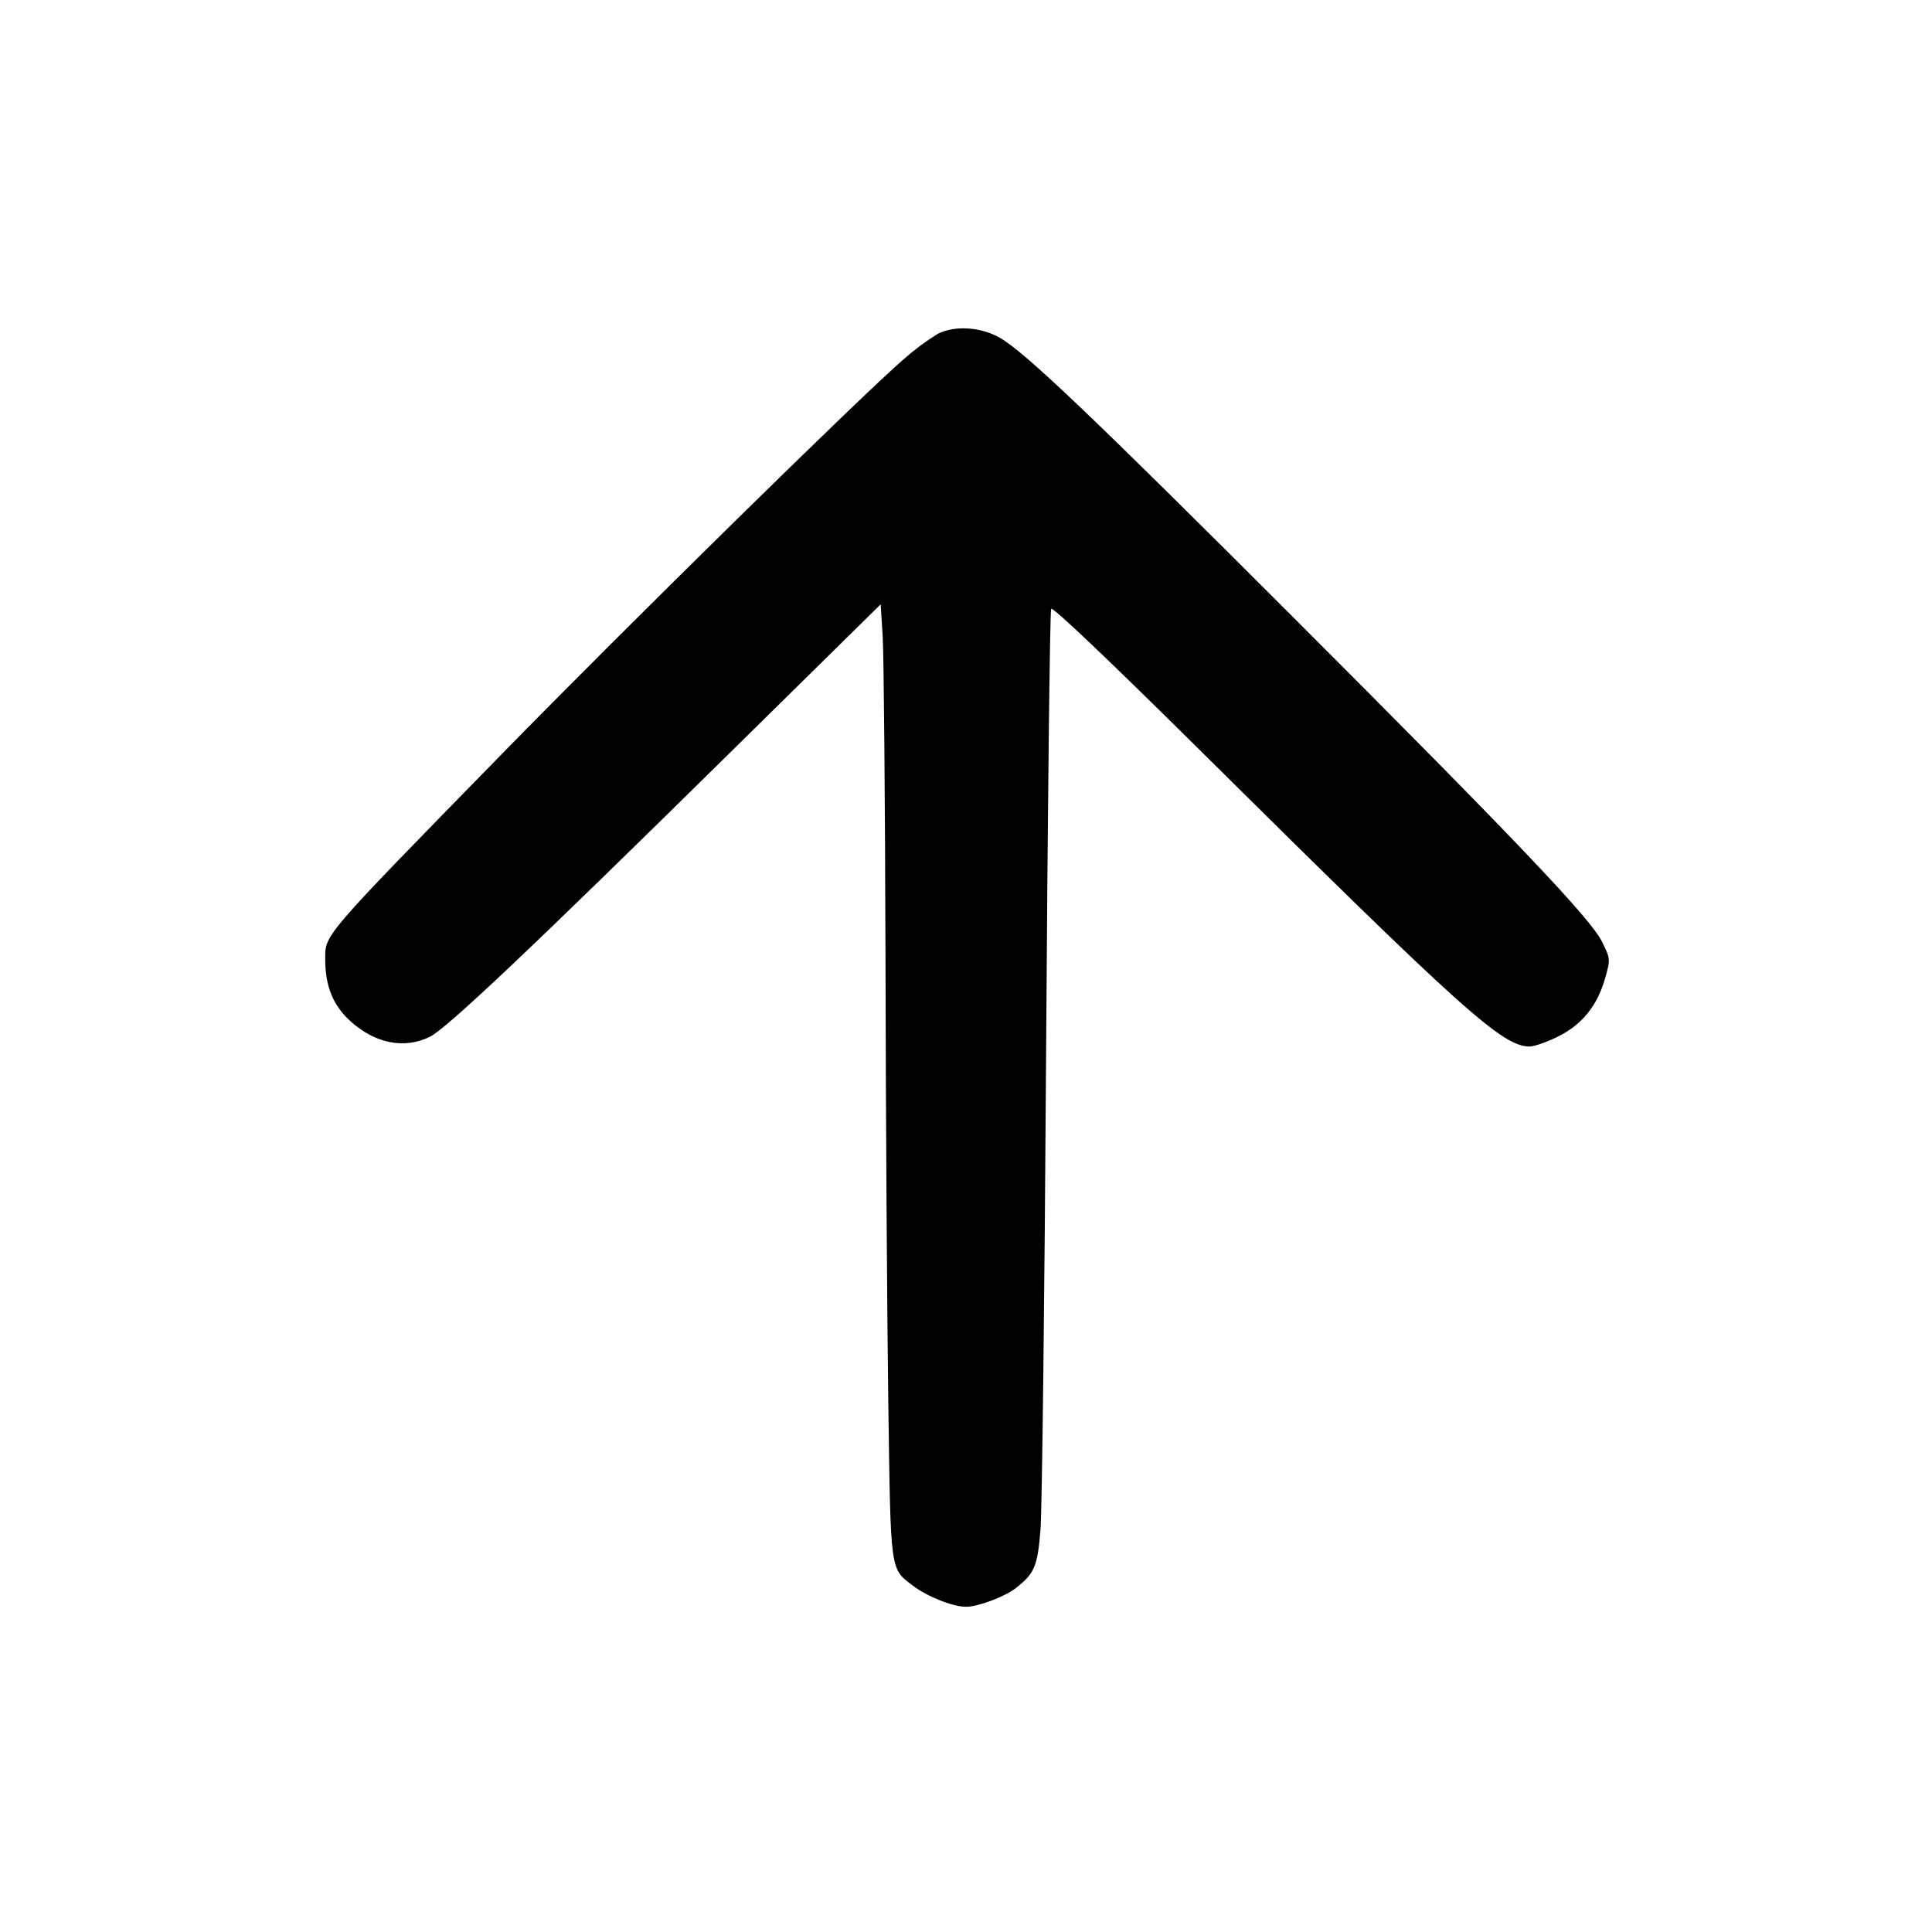
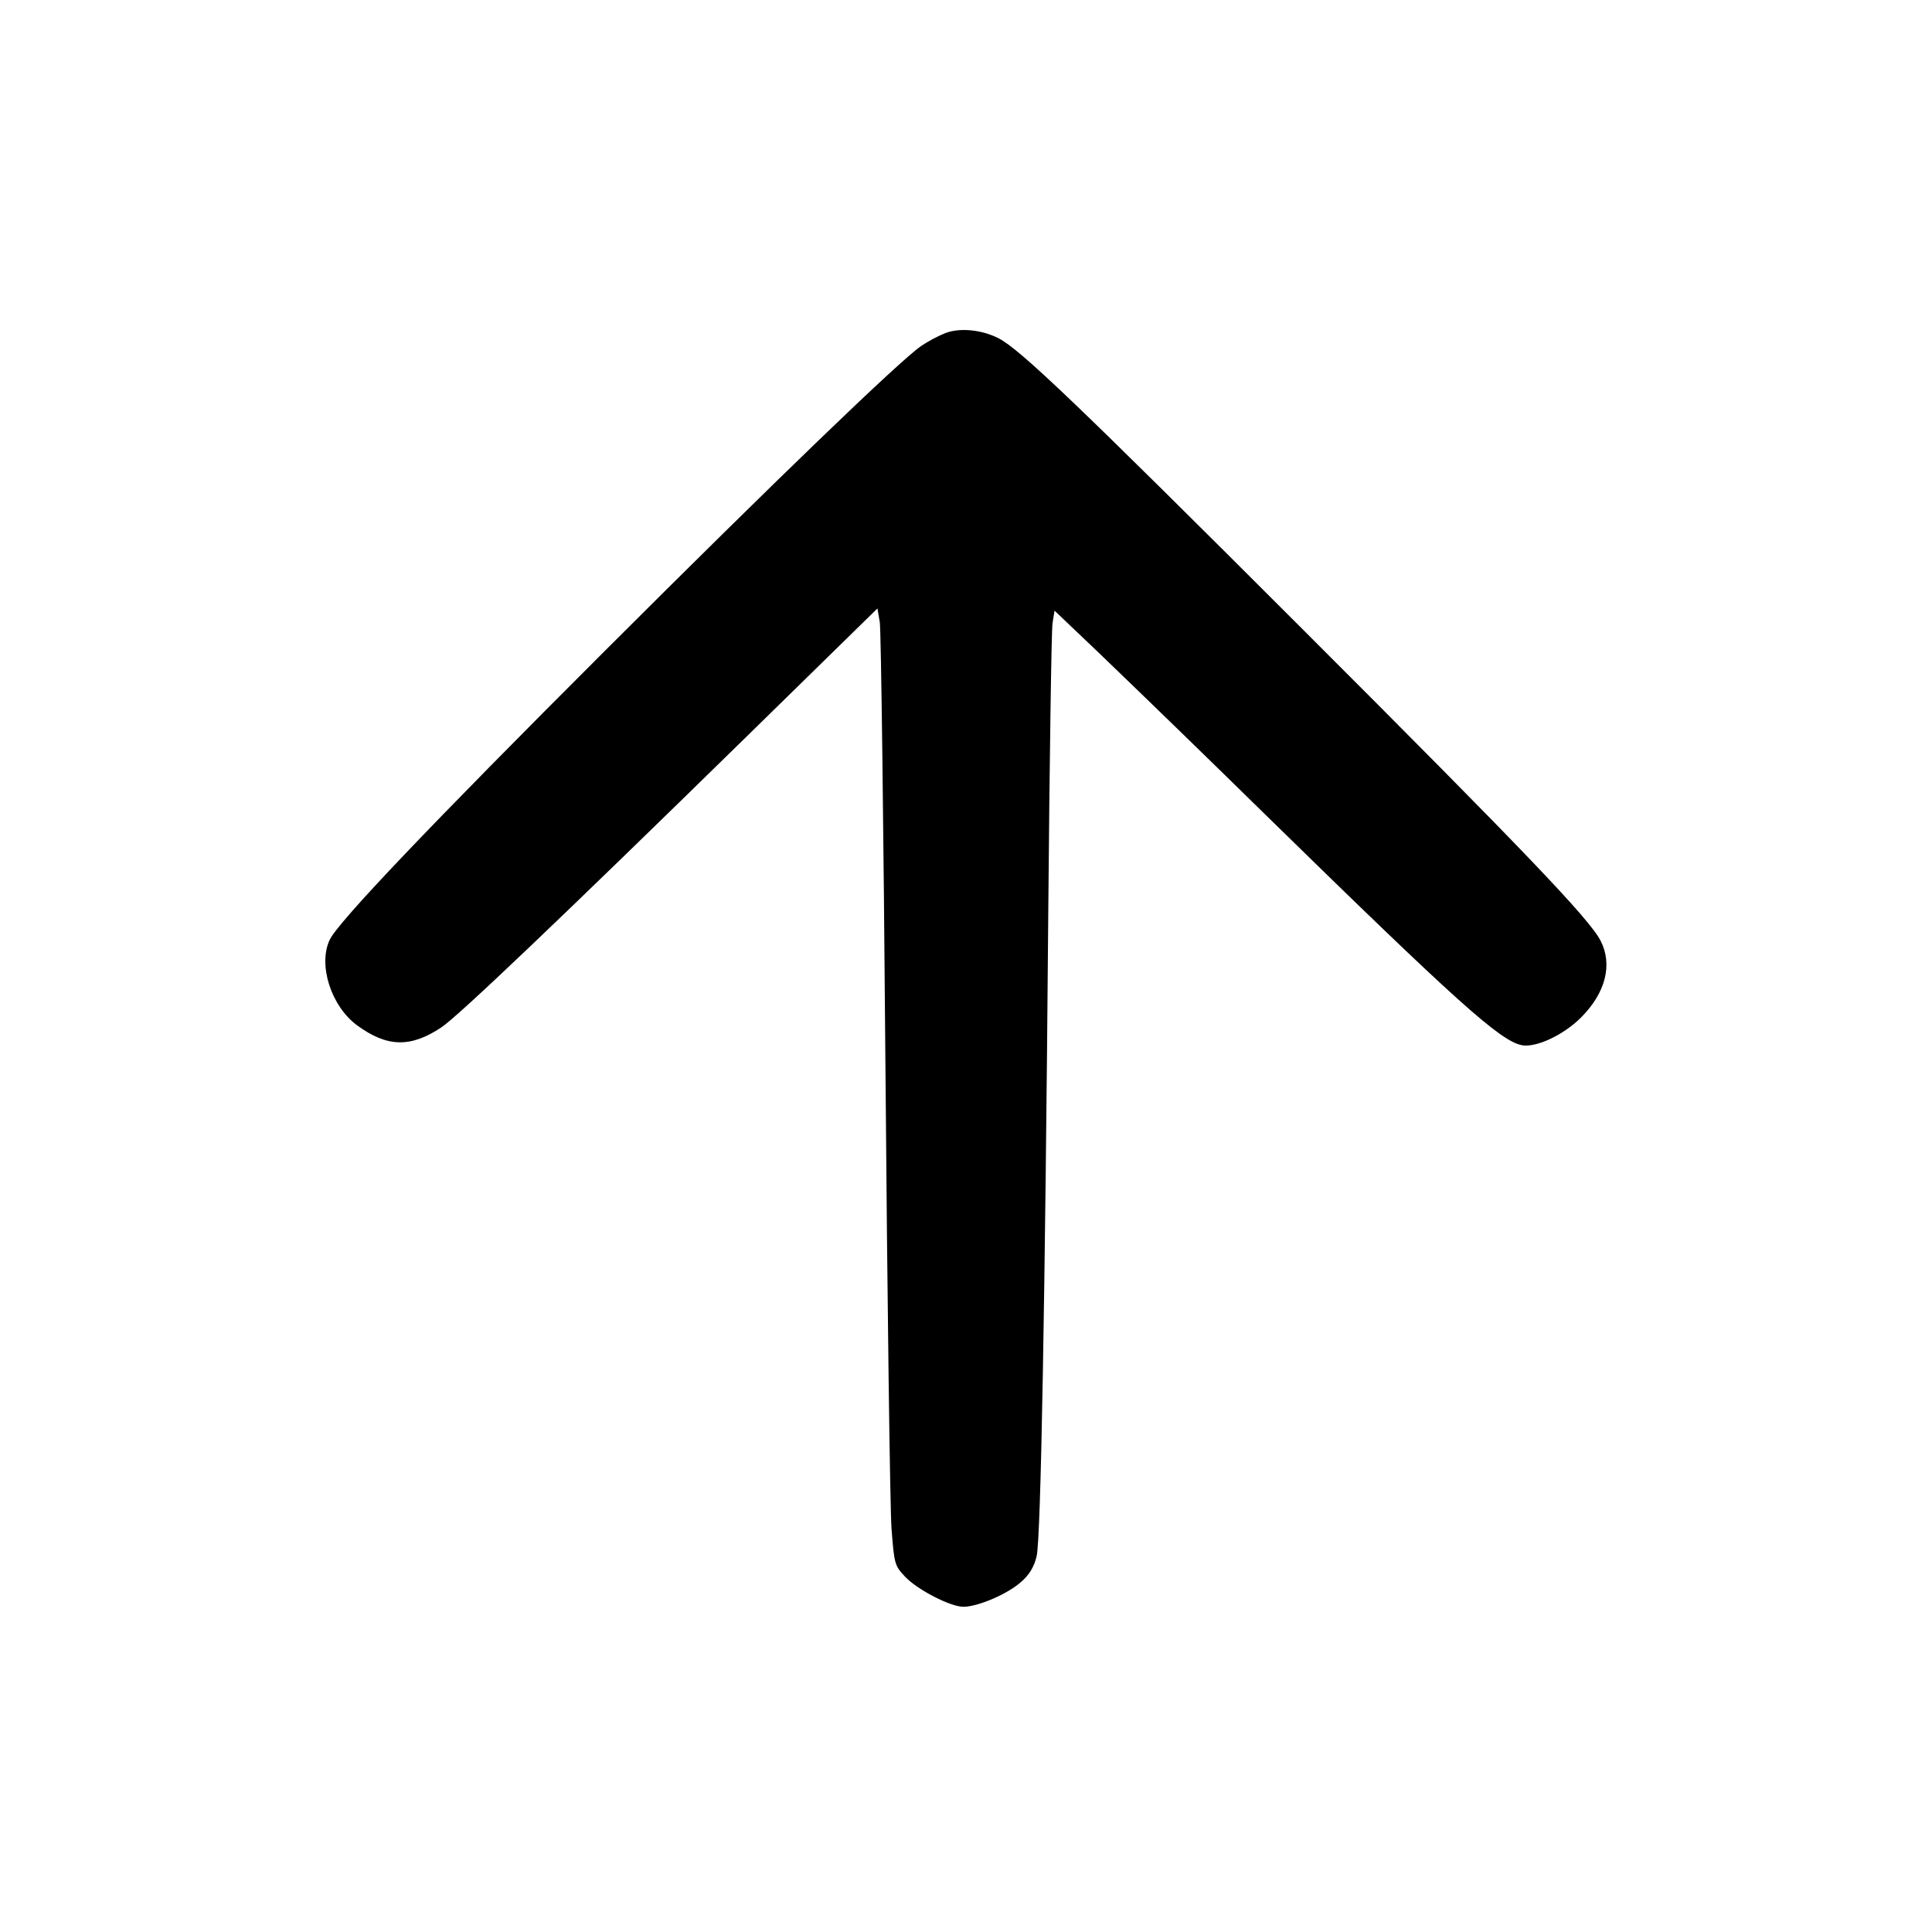
<svg xmlns="http://www.w3.org/2000/svg" viewBox="0 0 24 24">
-   <path d="M11.651 4.146a3 3 0 0 0-.42.312c-.496.423-3.457 3.333-5.013 4.925-2.228 2.28-2.178 2.222-2.178 2.535 0 .334.099.576.317.771.304.274.666.345.98.192.207-.1 1.257-1.093 3.683-3.483l1.92-1.891.025.396c.014.219.03 2.026.035 4.017.004 1.991.02 4.475.035 5.52.03 2.112.02 2.04.307 2.259.178.135.495.261.658.261.15 0 .483-.125.62-.233.232-.182.268-.268.305-.72.02-.235.051-2.895.07-5.912s.047-5.506.063-5.532c.018-.029.718.637 1.877 1.785C18.176 12.56 18.665 13 19.001 13c.059 0 .218-.056.356-.125.299-.149.487-.384.584-.728.065-.233.064-.235-.038-.445-.143-.291-1.06-1.255-3.838-4.034-2.495-2.495-3.332-3.293-3.643-3.471-.236-.136-.557-.157-.771-.051" />
+   <path d="M11.748 4.136a1.7 1.7 0 0 0-.308.164c-.27.187-1.825 1.686-3.921 3.78q-3.265 3.261-3.423 3.594c-.148.311.017.826.34 1.063.372.273.664.28 1.046.026.208-.138 1.485-1.354 3.778-3.599l1.64-1.606.029.171c.016.094.047 2.565.07 5.491s.057 5.524.076 5.773c.034.439.039.457.17.595.154.162.562.372.723.372.179 0 .552-.16.714-.307a.57.57 0 0 0 .196-.325c.052-.225.105-3.176.144-7.99.016-1.894.039-3.512.053-3.598l.025-.154.54.514a298 298 0 0 1 2.08 2.021c2.375 2.324 2.919 2.813 3.186 2.863.176.033.517-.127.733-.343.306-.306.396-.657.245-.953-.138-.272-.955-1.125-3.721-3.89-2.769-2.768-3.492-3.46-3.759-3.596-.208-.106-.474-.133-.656-.066" />
</svg>
